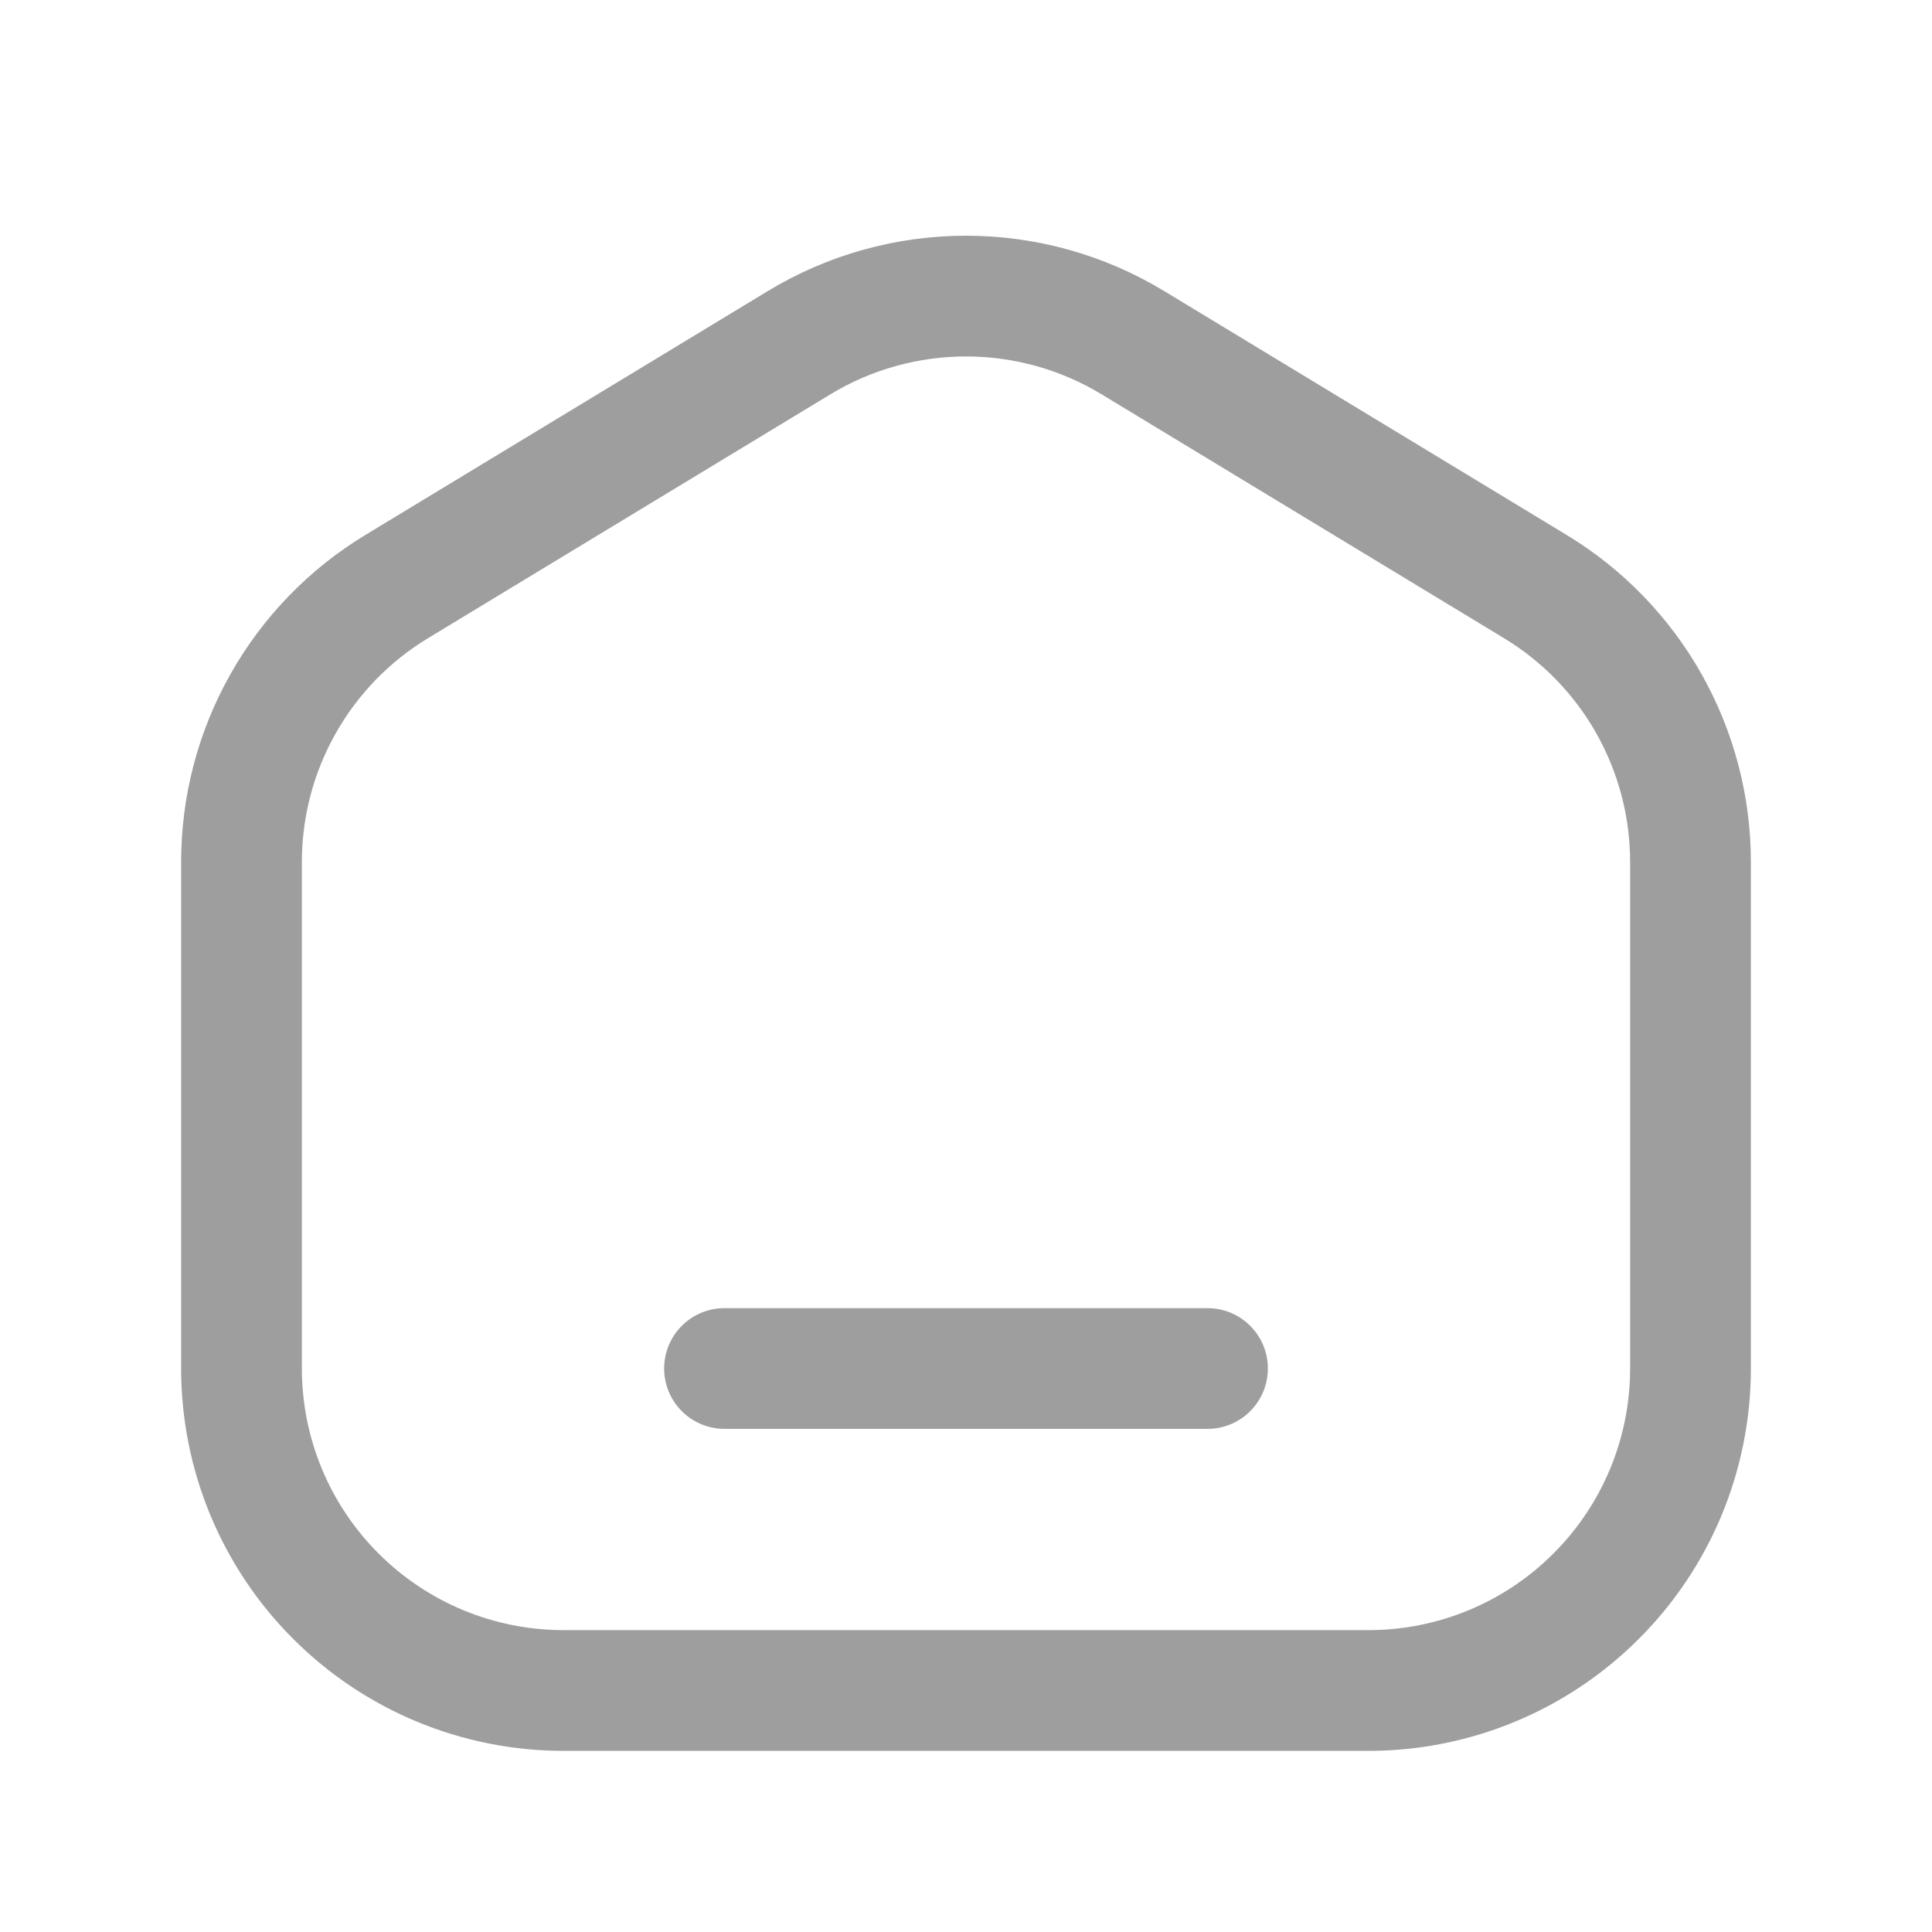
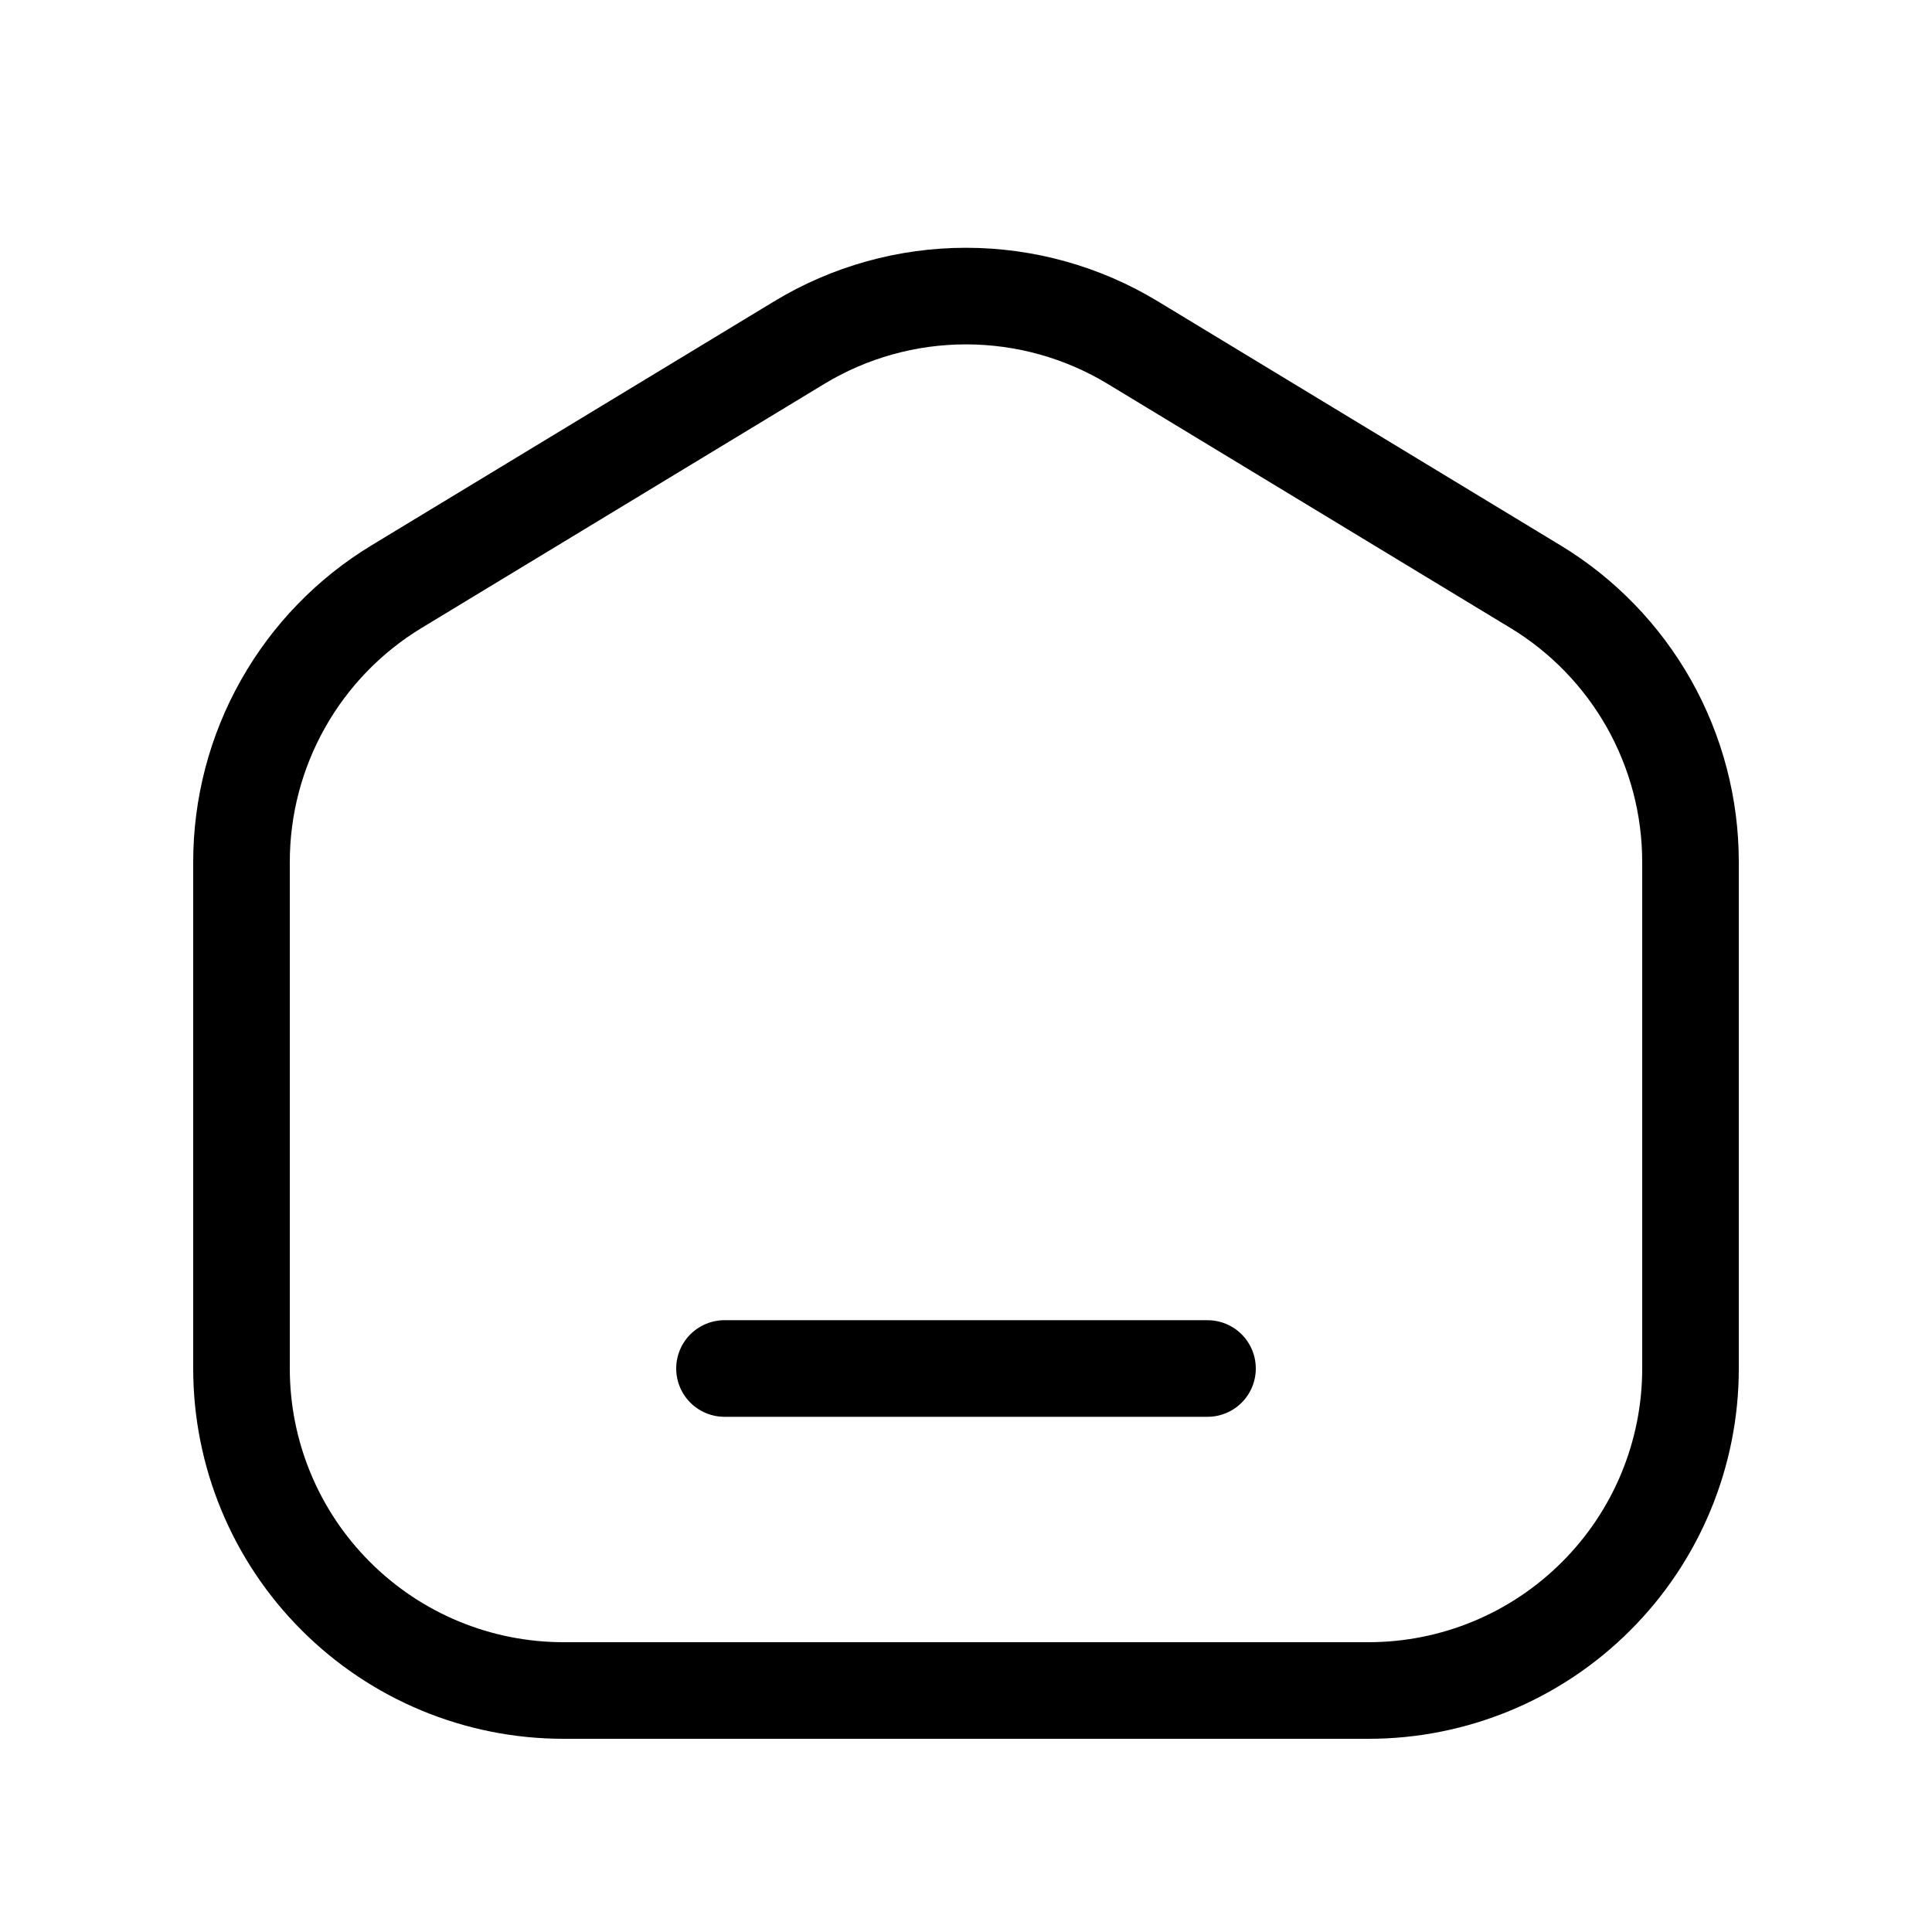
<svg xmlns="http://www.w3.org/2000/svg" width="24" height="24" viewBox="0 0 24 24" fill="none">
-   <path d="M9 17H15M17 21H7C5.939 21 4.922 20.579 4.172 19.828C3.421 19.078 3 18.061 3 17V10.708C3 10.02 3.177 9.344 3.515 8.745C3.852 8.146 4.339 7.643 4.927 7.287L9.927 4.257C10.552 3.878 11.269 3.678 12 3.678C12.731 3.678 13.448 3.878 14.073 4.257L19.073 7.287C19.661 7.643 20.147 8.145 20.485 8.744C20.822 9.343 21 10.019 21 10.707V17C21 18.061 20.579 19.078 19.828 19.828C19.078 20.579 18.061 21 17 21Z" stroke="#9E9E9E" stroke-width="1.5" stroke-linecap="round" stroke-linejoin="round" />
+   <path d="M9 17H15M17 21H7C5.939 21 4.922 20.579 4.172 19.828C3.421 19.078 3 18.061 3 17V10.708C3 10.02 3.177 9.344 3.515 8.745C3.852 8.146 4.339 7.643 4.927 7.287L9.927 4.257C10.552 3.878 11.269 3.678 12 3.678C12.731 3.678 13.448 3.878 14.073 4.257L19.073 7.287C19.661 7.643 20.147 8.145 20.485 8.744C20.822 9.343 21 10.019 21 10.707V17C21 18.061 20.579 19.078 19.828 19.828C19.078 20.579 18.061 21 17 21Z" stroke="black" stroke-width="1.2" stroke-linecap="round" stroke-linejoin="round" />
</svg>
